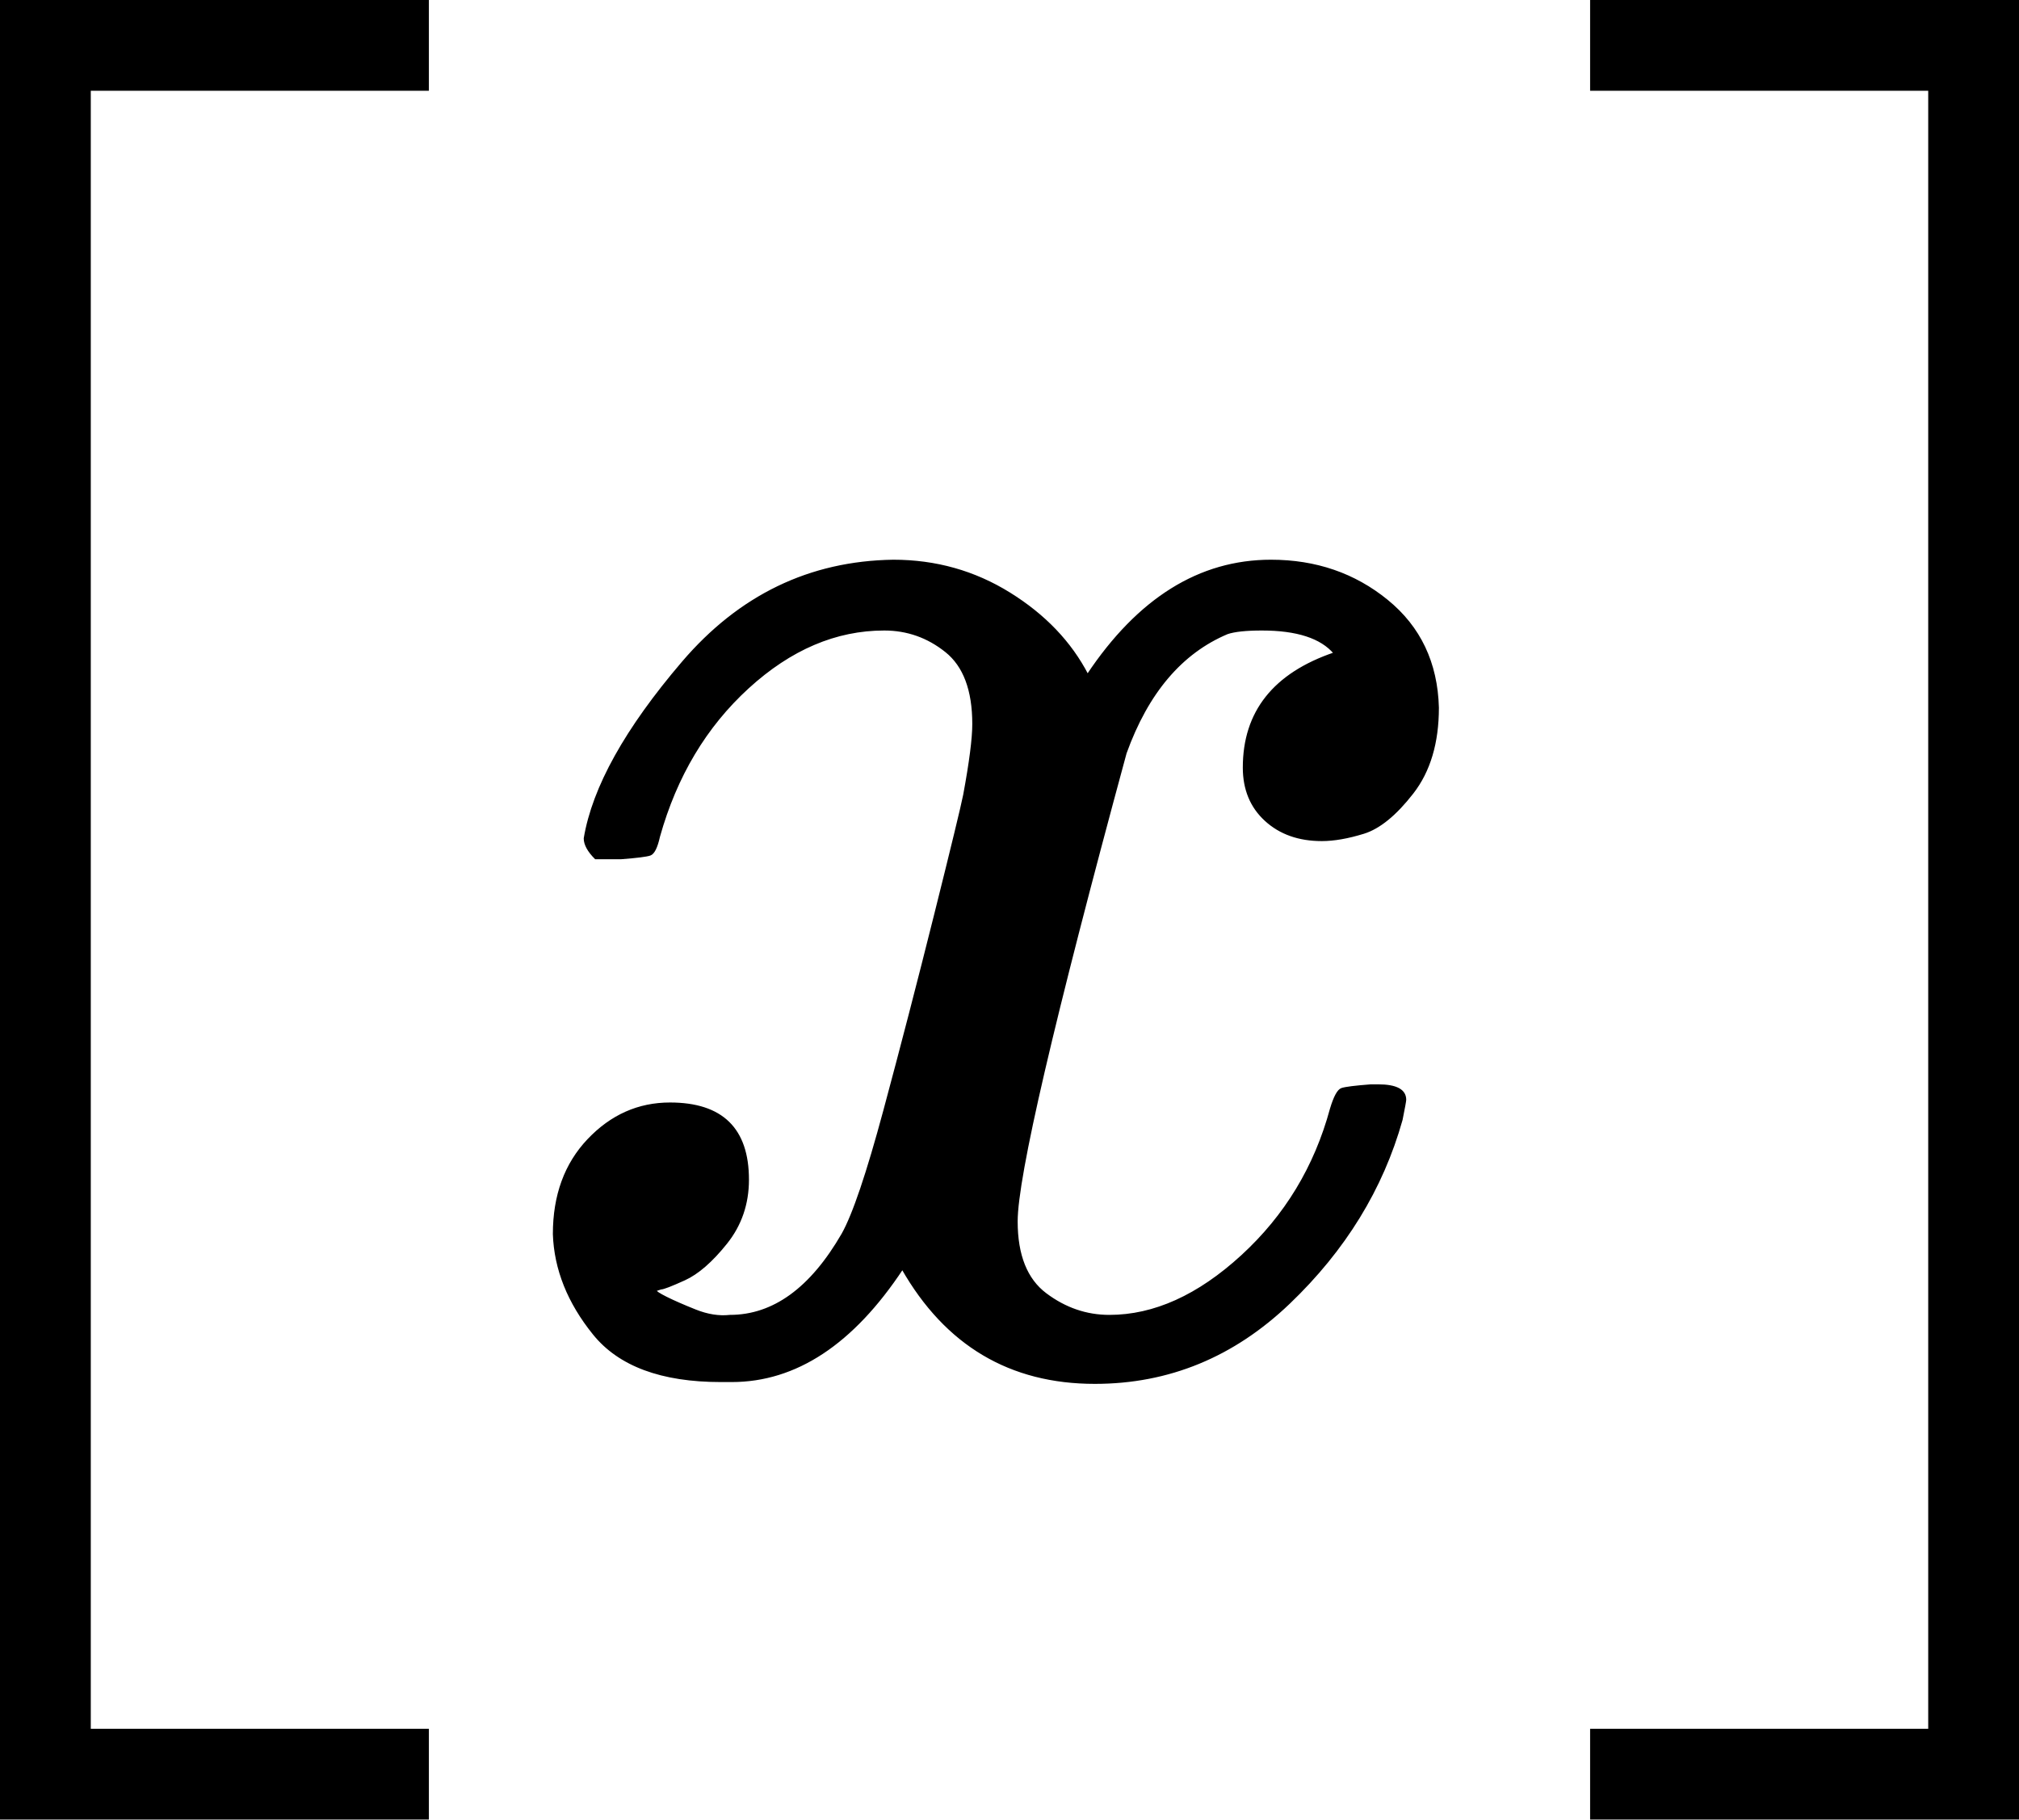
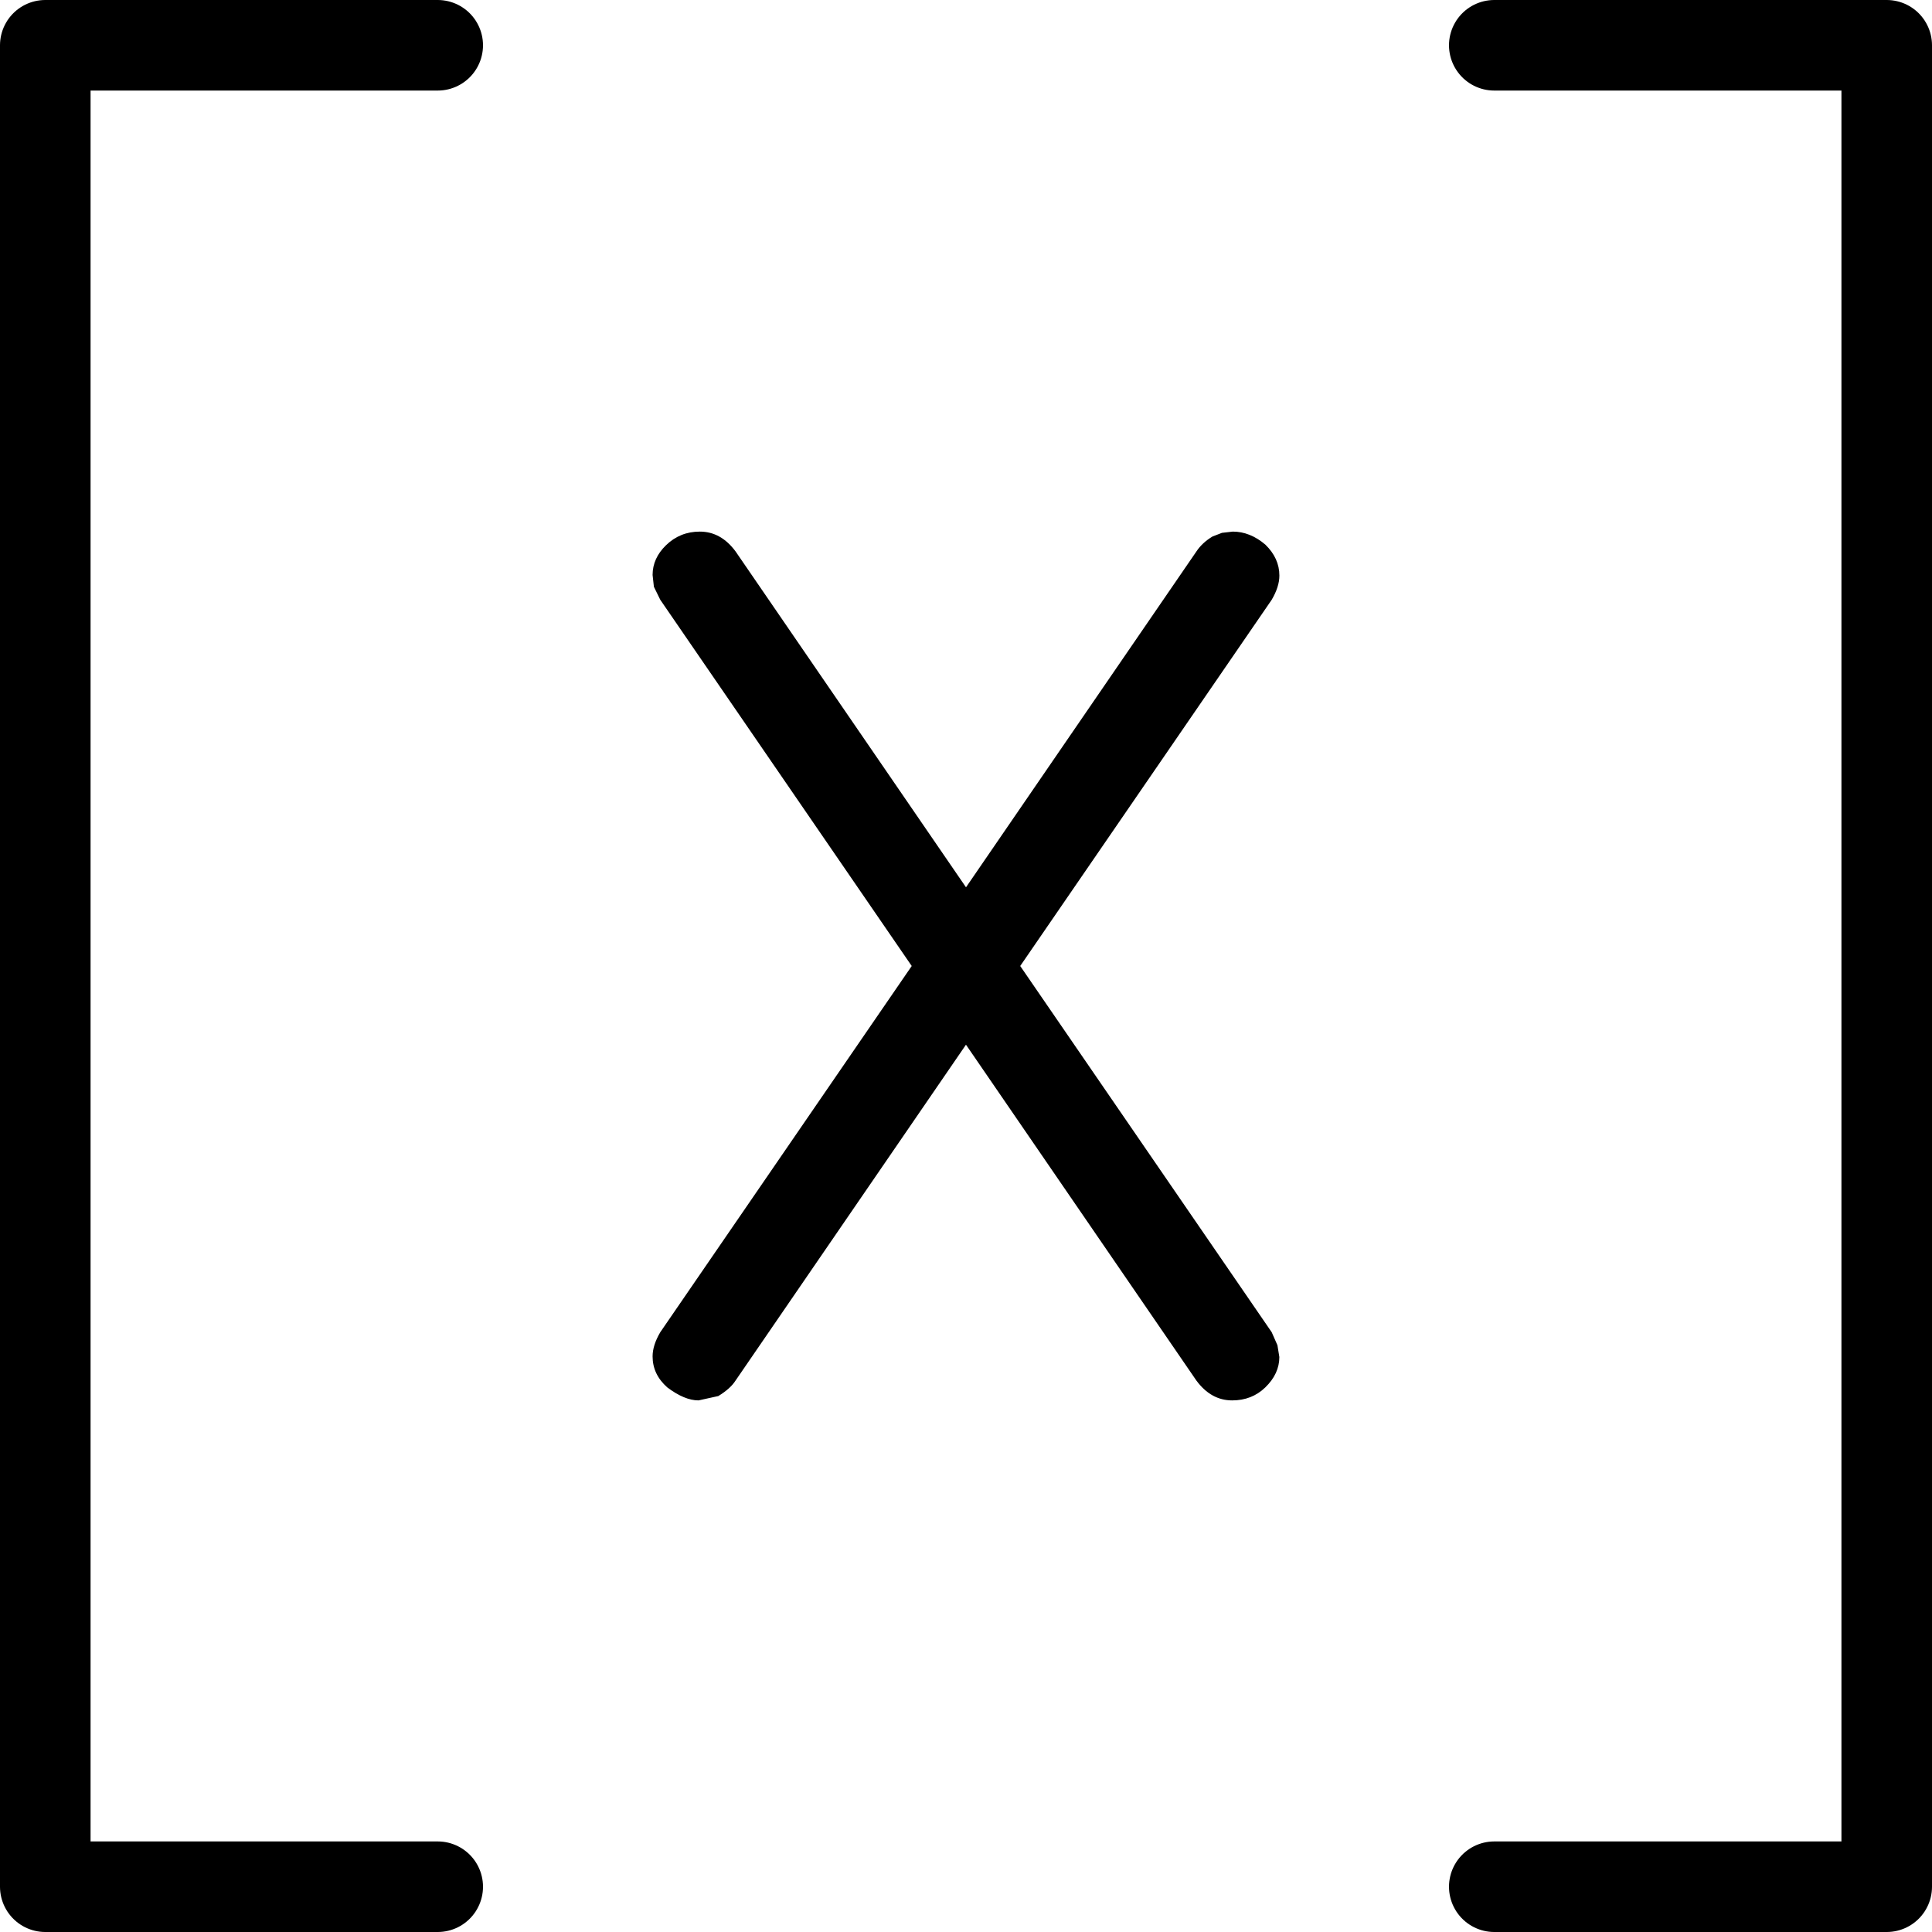
- <svg xmlns="http://www.w3.org/2000/svg" xmlns:xlink="http://www.w3.org/1999/xlink" width="1112" height="1002.329" viewBox="0 -863.1 1112 1002.329" role="img" focusable="false" aria-labelledby="MathJax-SVG-1-Title" version="1.1" id="svg3">
-   <defs aria-hidden="true" id="defs1">
-     <path stroke-width="1" id="E1-MJMAIN-5B" d="M 118,-250 V 750 h 137 v -40 h -97 v -920 h 97 v -40 z" />
-     <path stroke-width="1" id="E1-MJMATHI-78" d="m 52,289 q 7,42 54,97 47,55 116,56 35,0 64,-18 29,-18 43,-45 42,63 101,63 37,0 64,-22 27,-22 28,-59 0,-29 -14,-47 -14,-18 -27,-22 -13,-4 -23,-4 -19,0 -31,11 -12,11 -12,29 0,46 50,63 -11,13 -40,13 -13,0 -19,-2 -38,-16 -56,-66 -60,-221 -60,-258 0,-28 16,-40 16,-12 35,-12 37,0 73,33 36,33 49,81 3,10 6,11 3,1 16,2 h 4 q 15,0 15,-8 0,-1 -2,-11 Q 486,77 440,33 394,-11 333,-11 263,-11 227,52 186,-10 133,-10 h -6 q -49,0 -70,26 -21,26 -22,55 0,32 19,52 19,20 45,20 43,0 43,-42 Q 142,81 130,66 118,51 107,46 96,41 94,41 l -3,-1 q 0,-1 6,-4 6,-3 16,-7 10,-4 19,-3 36,0 62,45 9,16 23,68 14,52 28,108 14,56 16,66 5,27 5,39 0,28 -15,40 -15,12 -34,12 -40,0 -75,-32 -35,-32 -49,-82 -2,-9 -5,-10 -3,-1 -16,-2 H 58 q -6,6 -6,11 z" />
-     <path stroke-width="1" id="E1-MJMAIN-5D" d="m 22,710 v 40 H 159 V -250 H 22 v 40 h 97 v 920 z" />
-   </defs>
-   <use xlink:href="#E1-MJMATHI-78" x="444" y="0" id="use2-3-0-8" transform="matrix(1,0,0,-1,-173.9998,-112.2712)" style="fill:#000000;stroke:#000000;stroke-width:0" />
-   <path style="fill:none;stroke:#000000;stroke-width:50" d="M 236.218,-838.1 H 25 v 952.329 h 211.218" id="path2-2" />
-   <path style="fill:none;stroke:#000000;stroke-width:50" d="M 875.782,-838.1 H 1087 V 114.229 H 875.782" id="path3-8" />
+ <svg xmlns="http://www.w3.org/2000/svg" width="64" height="64" viewBox="0 -863.1 64 64" role="img" focusable="false" aria-labelledby="MathJax-SVG-1-Title" version="1.1" id="svg3">
+   <defs aria-hidden="true" id="defs1" />
+   <path style="font-size:42.667px;font-family:'GOST type B';-inkscape-font-specification:'GOST type B';stroke-width:0.04" d="m 32,-833.707 7.633,-11.126 q 0.19,-0.287 0.529,-0.493 l 0.317,-0.123 0.359,-0.041 q 0.571,0 1.078,0.431 0.465,0.452 0.465,1.026 0,0.369 -0.254,0.801 l -8.331,12.132 8.331,12.132 0.19,0.431 0.063,0.39 q 0,0.554 -0.465,1.006 -0.444,0.431 -1.099,0.431 -0.698,0 -1.184,-0.657 l -7.633,-11.126 -7.633,11.126 q -0.169,0.267 -0.571,0.513 l -0.655,0.144 q -0.465,0 -1.036,-0.431 -0.486,-0.431 -0.486,-1.026 0,-0.369 0.254,-0.801 l 8.33,-12.132 -8.33,-12.132 -0.211,-0.431 -0.043,-0.39 q 0,-0.554 0.444,-0.985 0.465,-0.452 1.121,-0.452 0.698,0 1.184,0.657 z" id="text1-9-1-2-5-7-5-6" aria-label="X" />
+   <path style="fill:none;stroke:#000000;stroke-width:3;stroke-linecap:round;stroke-linejoin:round;stroke-dasharray:none;stroke-opacity:1" d="m 49.5,-861.6 h 13 v 61 h -13 m -35,0 H 1.5 v -61 H 14.5" id="path8-73-1-7-0-3" />
</svg>
